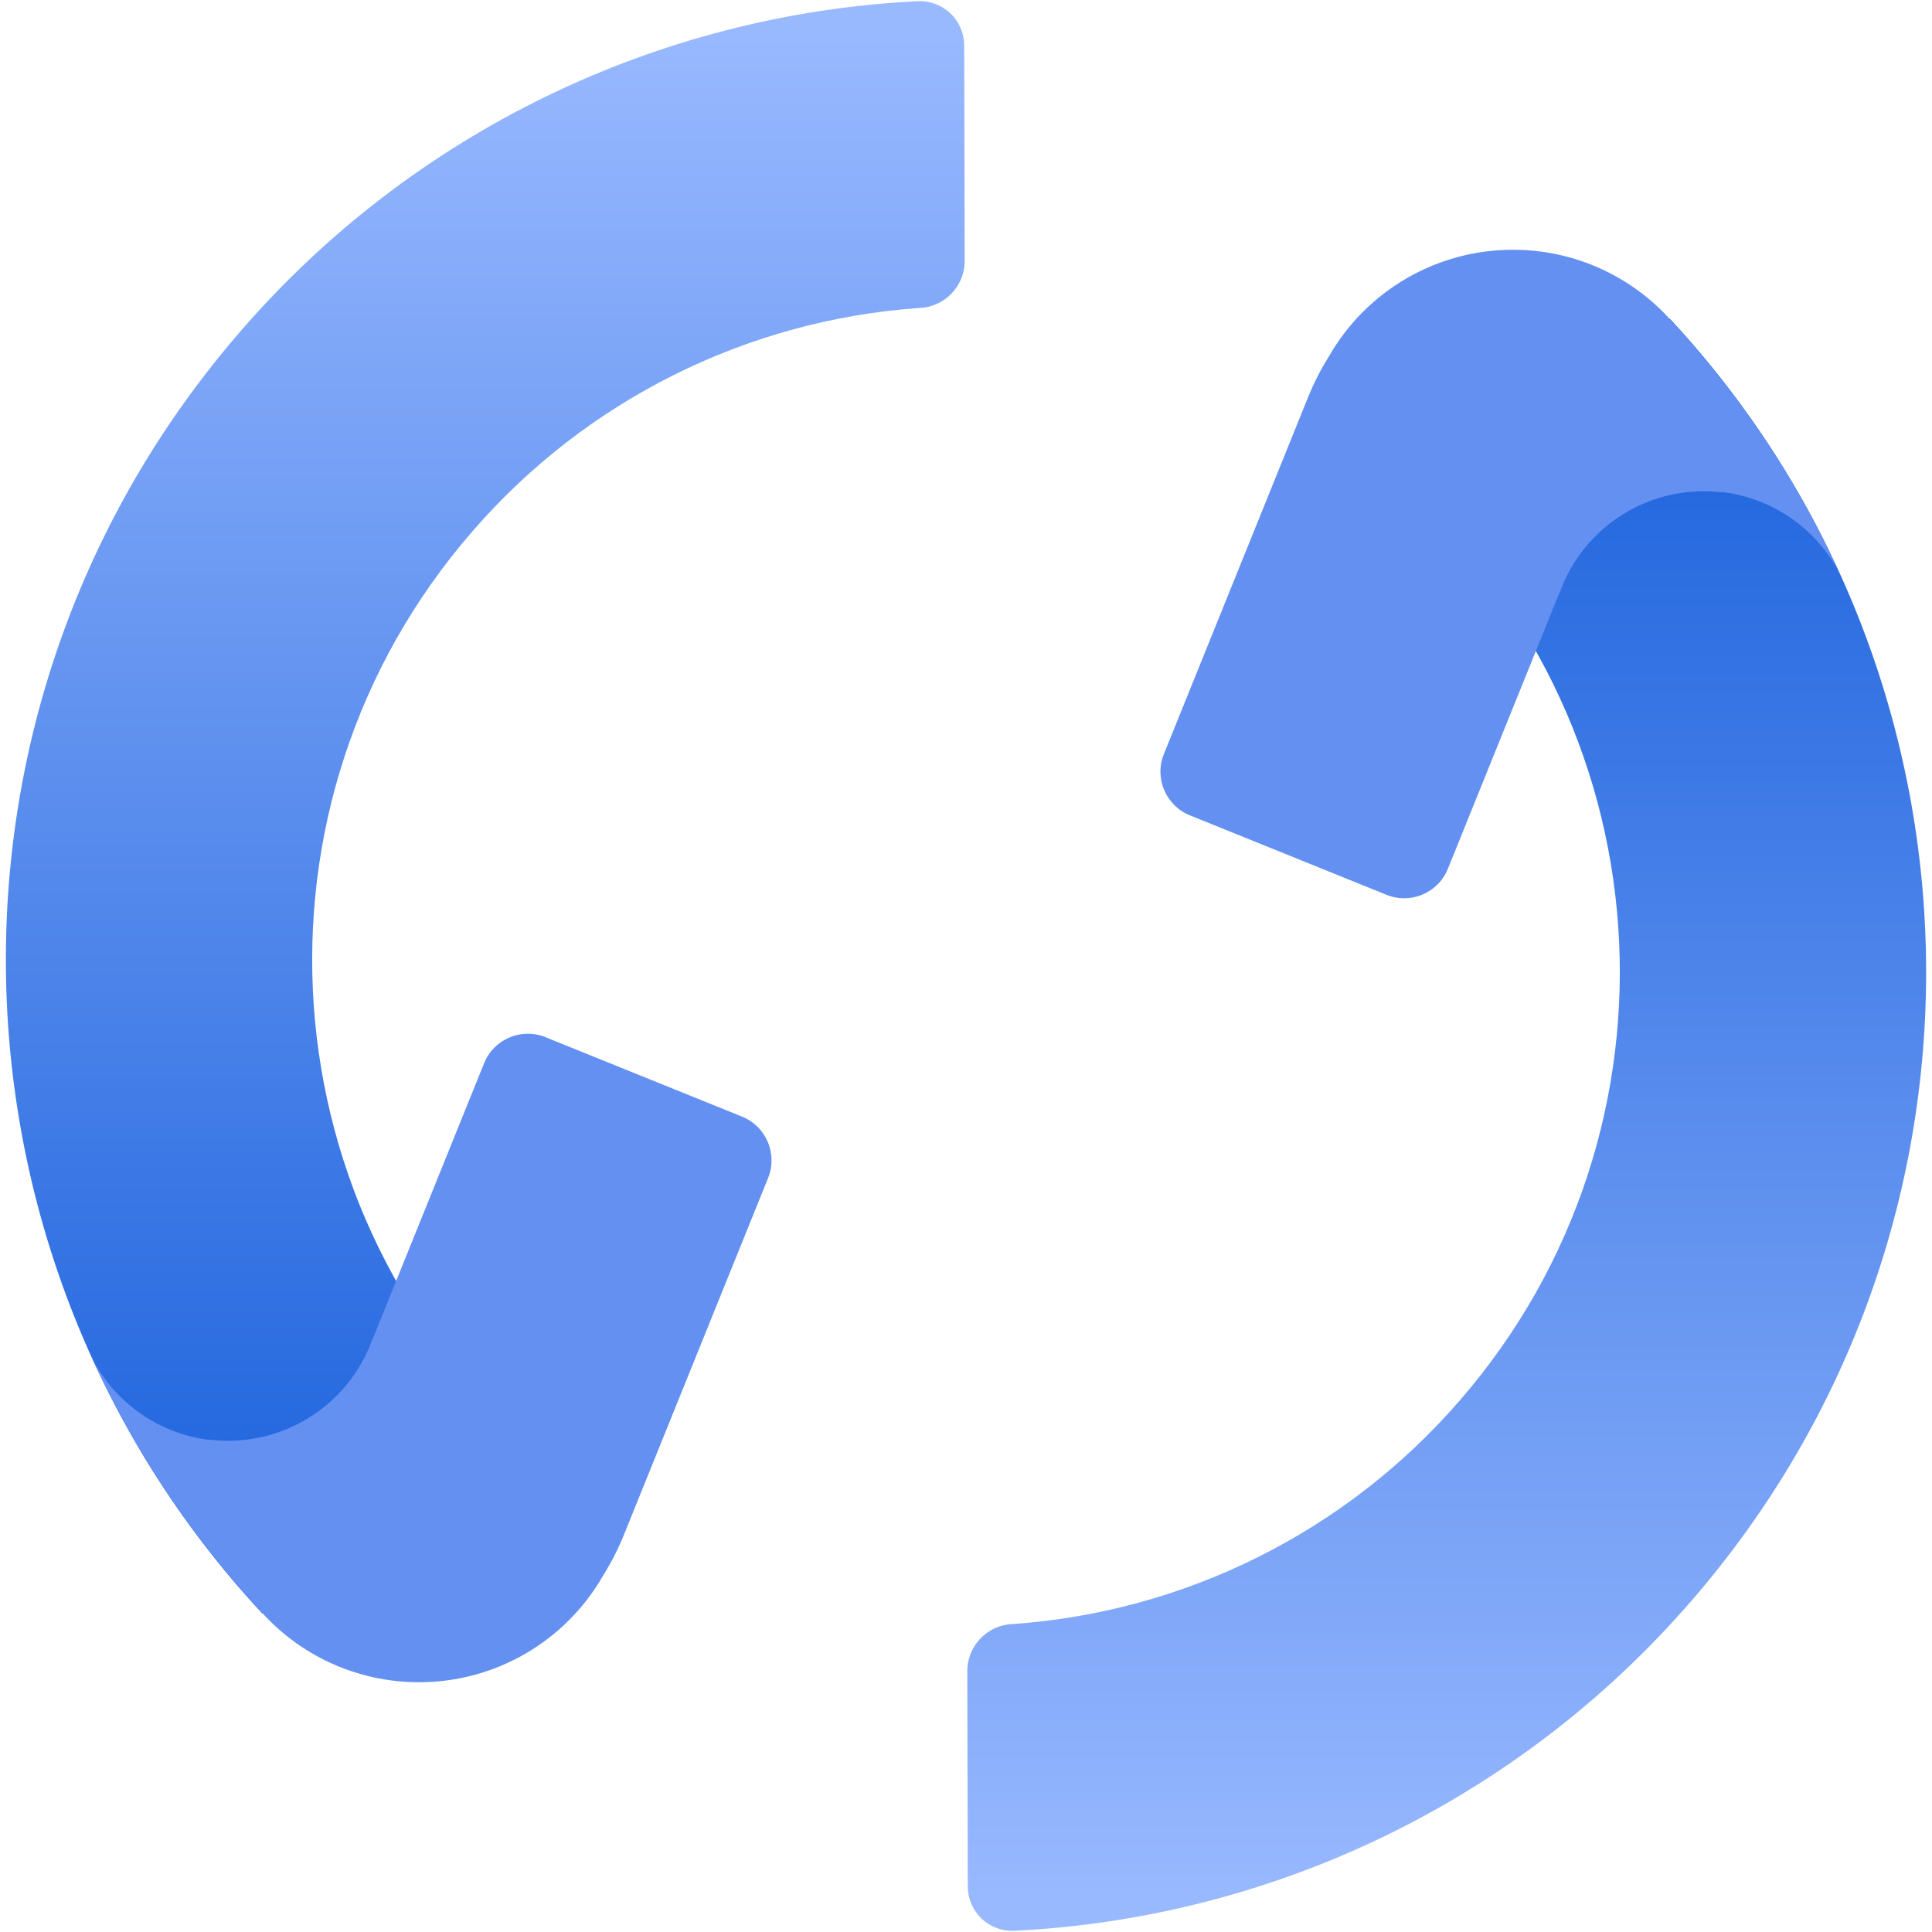
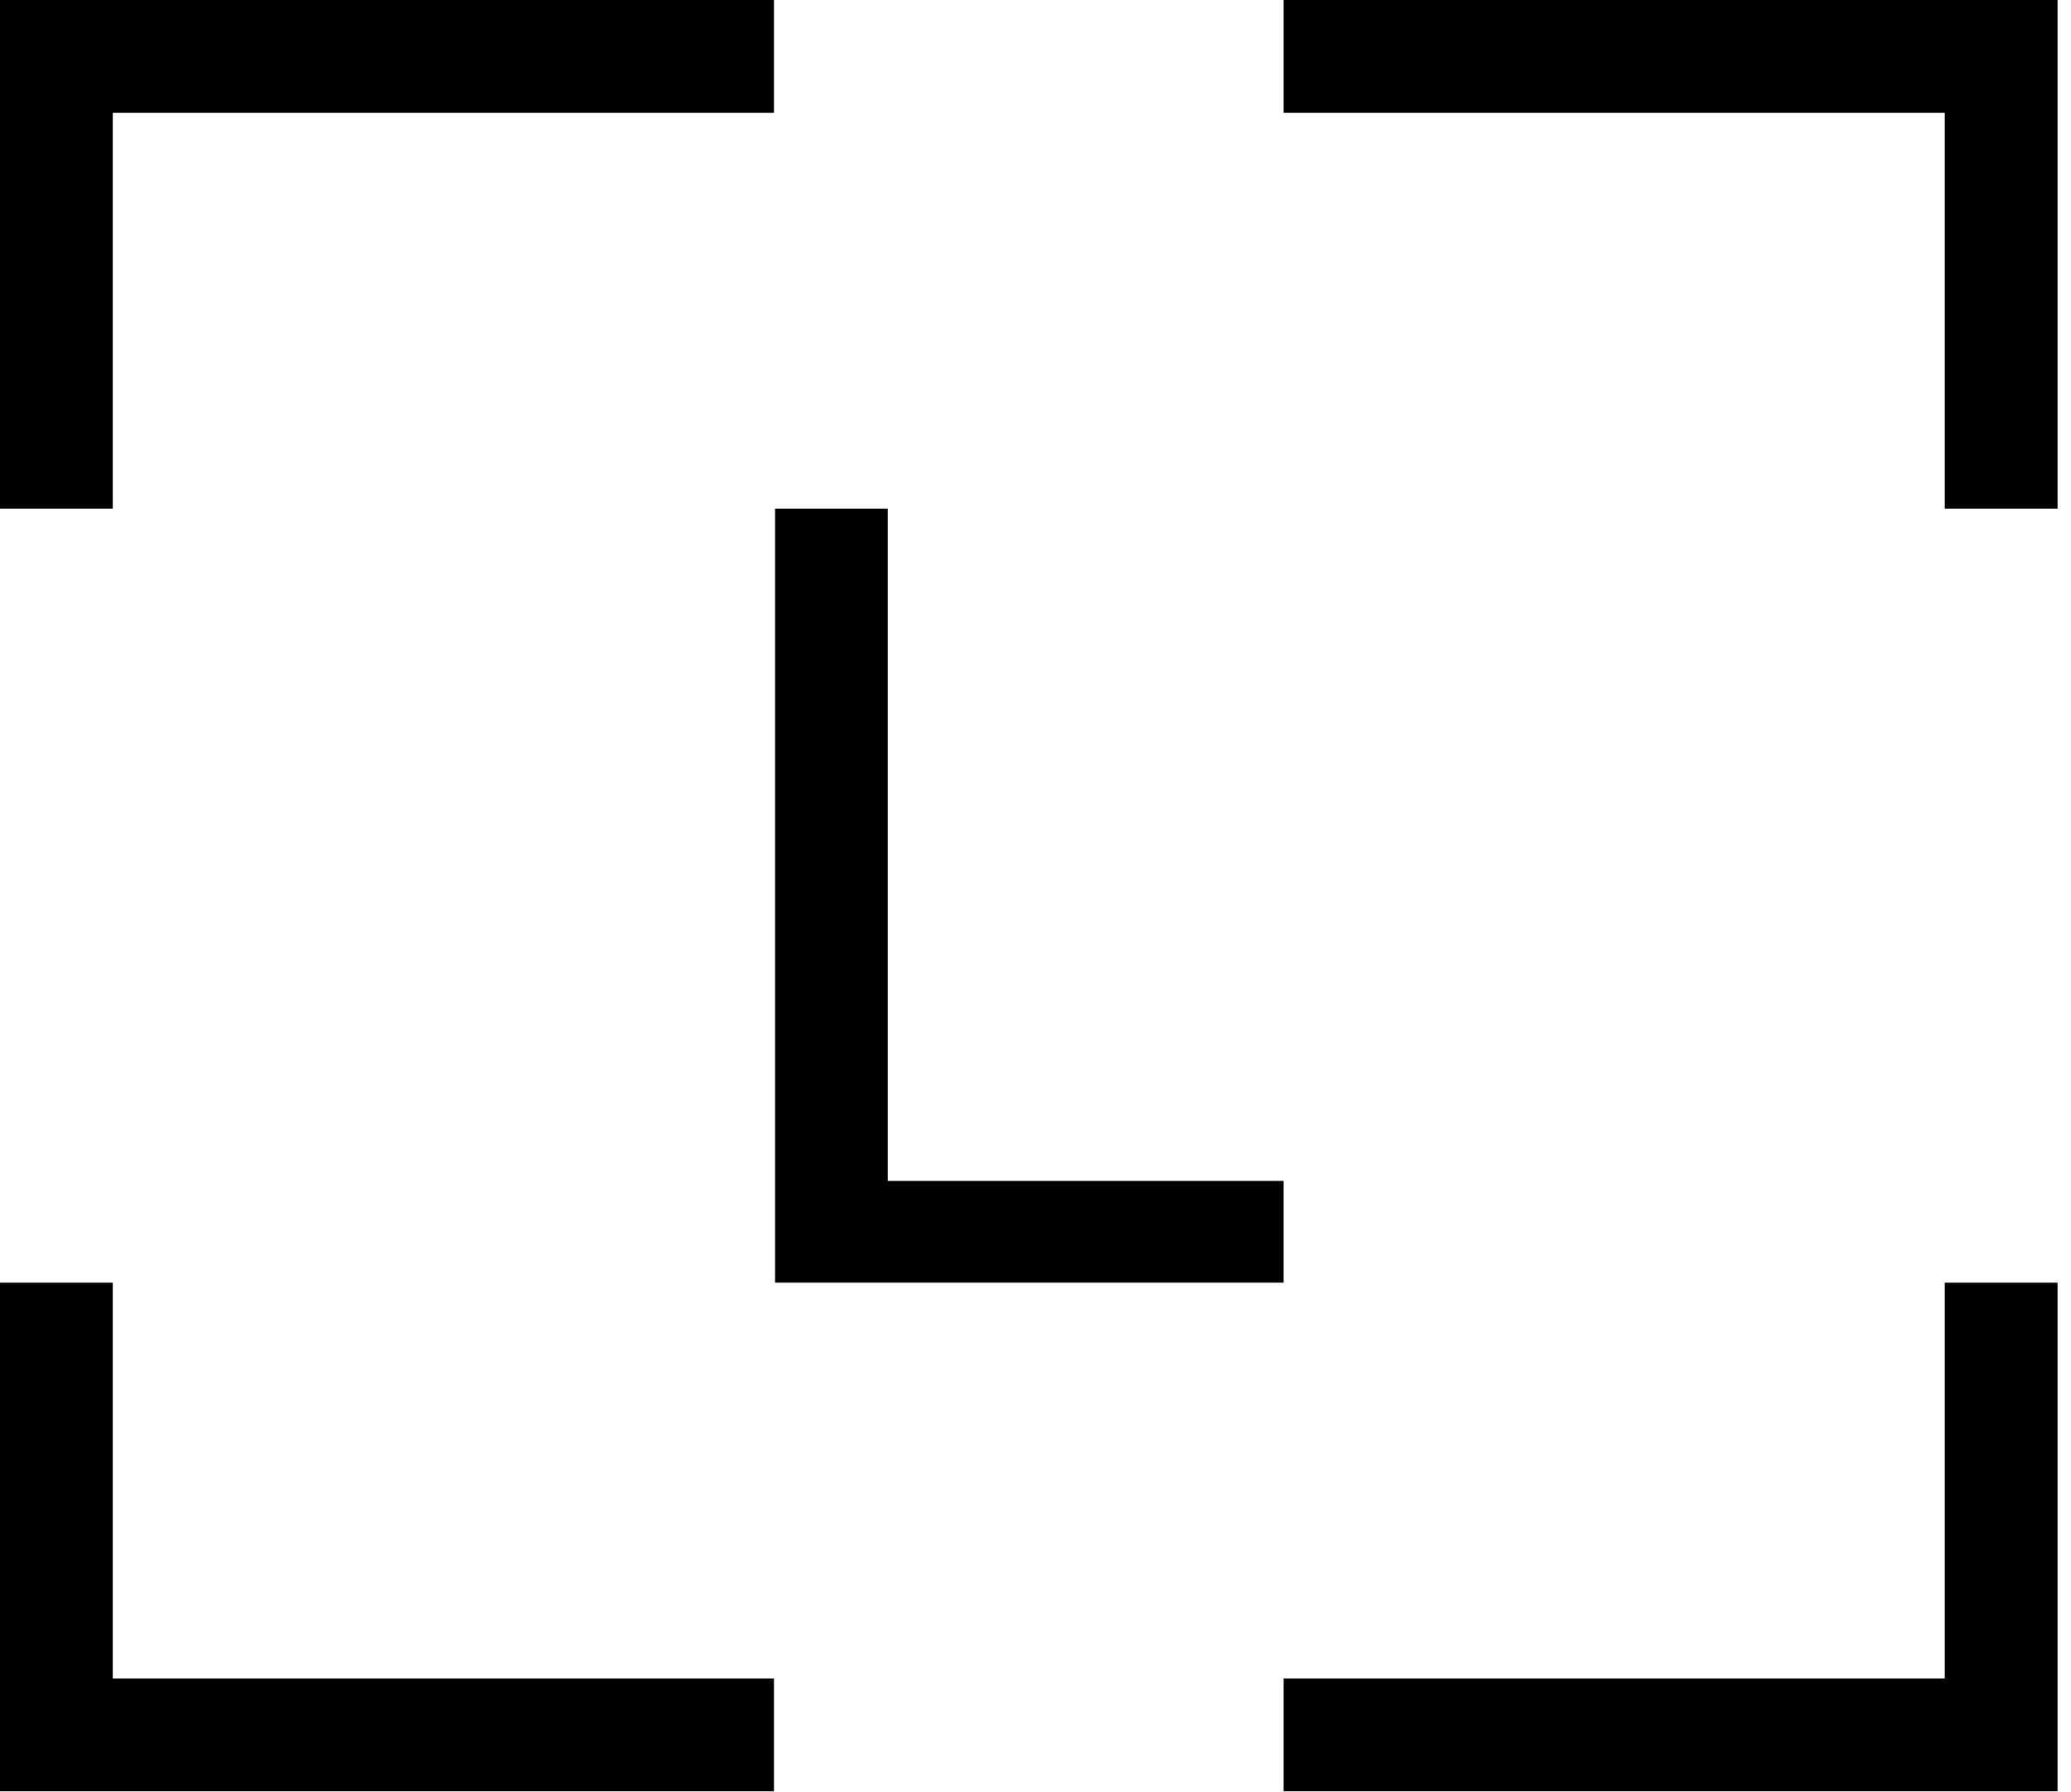
- <svg xmlns="http://www.w3.org/2000/svg" width="80" height="80">
-   <defs>
-     <linearGradient x1="50%" y1="100.845%" x2="50%" y2="2.104%" id="a">
-       <stop stop-color="#165EDB" offset="0%" />
-       <stop stop-color="#99B9FF" offset="100%" />
-     </linearGradient>
-   </defs>
-   <g fill="none" fill-rule="evenodd">
-     <path d="M22.238 60.188c-7.548 4.451-11.341 6.657-11.379 6.617C-2.814 52.11-3.468 29.162 9.996 13.674a39.655 39.655 0 0 1 28-13.624 1.839 1.839 0 0 1 1.93 1.832l.02 8.915a1.951 1.951 0 0 1-1.897 1.956 26.971 26.971 0 0 0-18.481 9.241c-9.81 11.285-8.614 28.385 2.67 38.194z" fill="url(#a)" fill-rule="nonzero" />
-     <path d="M15.45 55.402l4.596-11.376c.403-1 1.54-1.482 2.54-1.079l8.14 3.29c1 .403 1.483 1.54 1.08 2.54l-5.967 14.766c-.242.6-.532 1.165-.864 1.695a8.777 8.777 0 0 1-7.624 4.42 8.76 8.76 0 0 1-6.63-3.024l-.014-.006-.64-.718a39.478 39.478 0 0 1-6.252-9.664 6.346 6.346 0 0 0 4.845 3.377c0-.004 0-.008.002-.013a6.344 6.344 0 0 0 6.755-4.149.256.256 0 0 1 .032-.059z" fill="#6490F1" />
-     <g>
-       <path d="M22.238 60.188c-7.548 4.451-11.341 6.657-11.379 6.617C-2.814 52.11-3.468 29.162 9.996 13.674a39.655 39.655 0 0 1 28-13.624 1.839 1.839 0 0 1 1.93 1.832l.02 8.915a1.951 1.951 0 0 1-1.897 1.956 26.971 26.971 0 0 0-18.481 9.241c-9.81 11.285-8.614 28.385 2.67 38.194z" fill="url(#a)" fill-rule="nonzero" transform="rotate(180 40 40)" />
-       <path d="M64.55 24.598l-4.596 11.376a1.951 1.951 0 0 1-2.54 1.079l-8.14-3.29a1.951 1.951 0 0 1-1.08-2.54l5.967-14.766c.242-.6.532-1.165.864-1.695a8.777 8.777 0 0 1 7.624-4.42 8.76 8.76 0 0 1 6.63 3.024l.014.006.64.718a39.478 39.478 0 0 1 6.252 9.664 6.346 6.346 0 0 0-4.845-3.377c0 .004 0 .008-.002.013a6.344 6.344 0 0 0-6.755 4.149.256.256 0 0 1-.032.059z" fill="#6490F1" />
-     </g>
-   </g>
+ <svg xmlns="http://www.w3.org/2000/svg" width="148" height="128" viewBox="0 0 148 128" fill="none">
+   <path d="M0 91.655V128H55.308V119.94H8.058V91.655H0ZM138.98 91.655V119.94H91.731V127.998H147.039V91.655H138.98ZM55.388 36.345V91.653H91.731V84.384H63.446V36.345H55.388ZM0 0V36.345H8.058V8.058H55.308V0H0ZM91.731 0V8.058H138.98V36.345H147.039V0H91.731Z" fill="currentColor" />
</svg>
